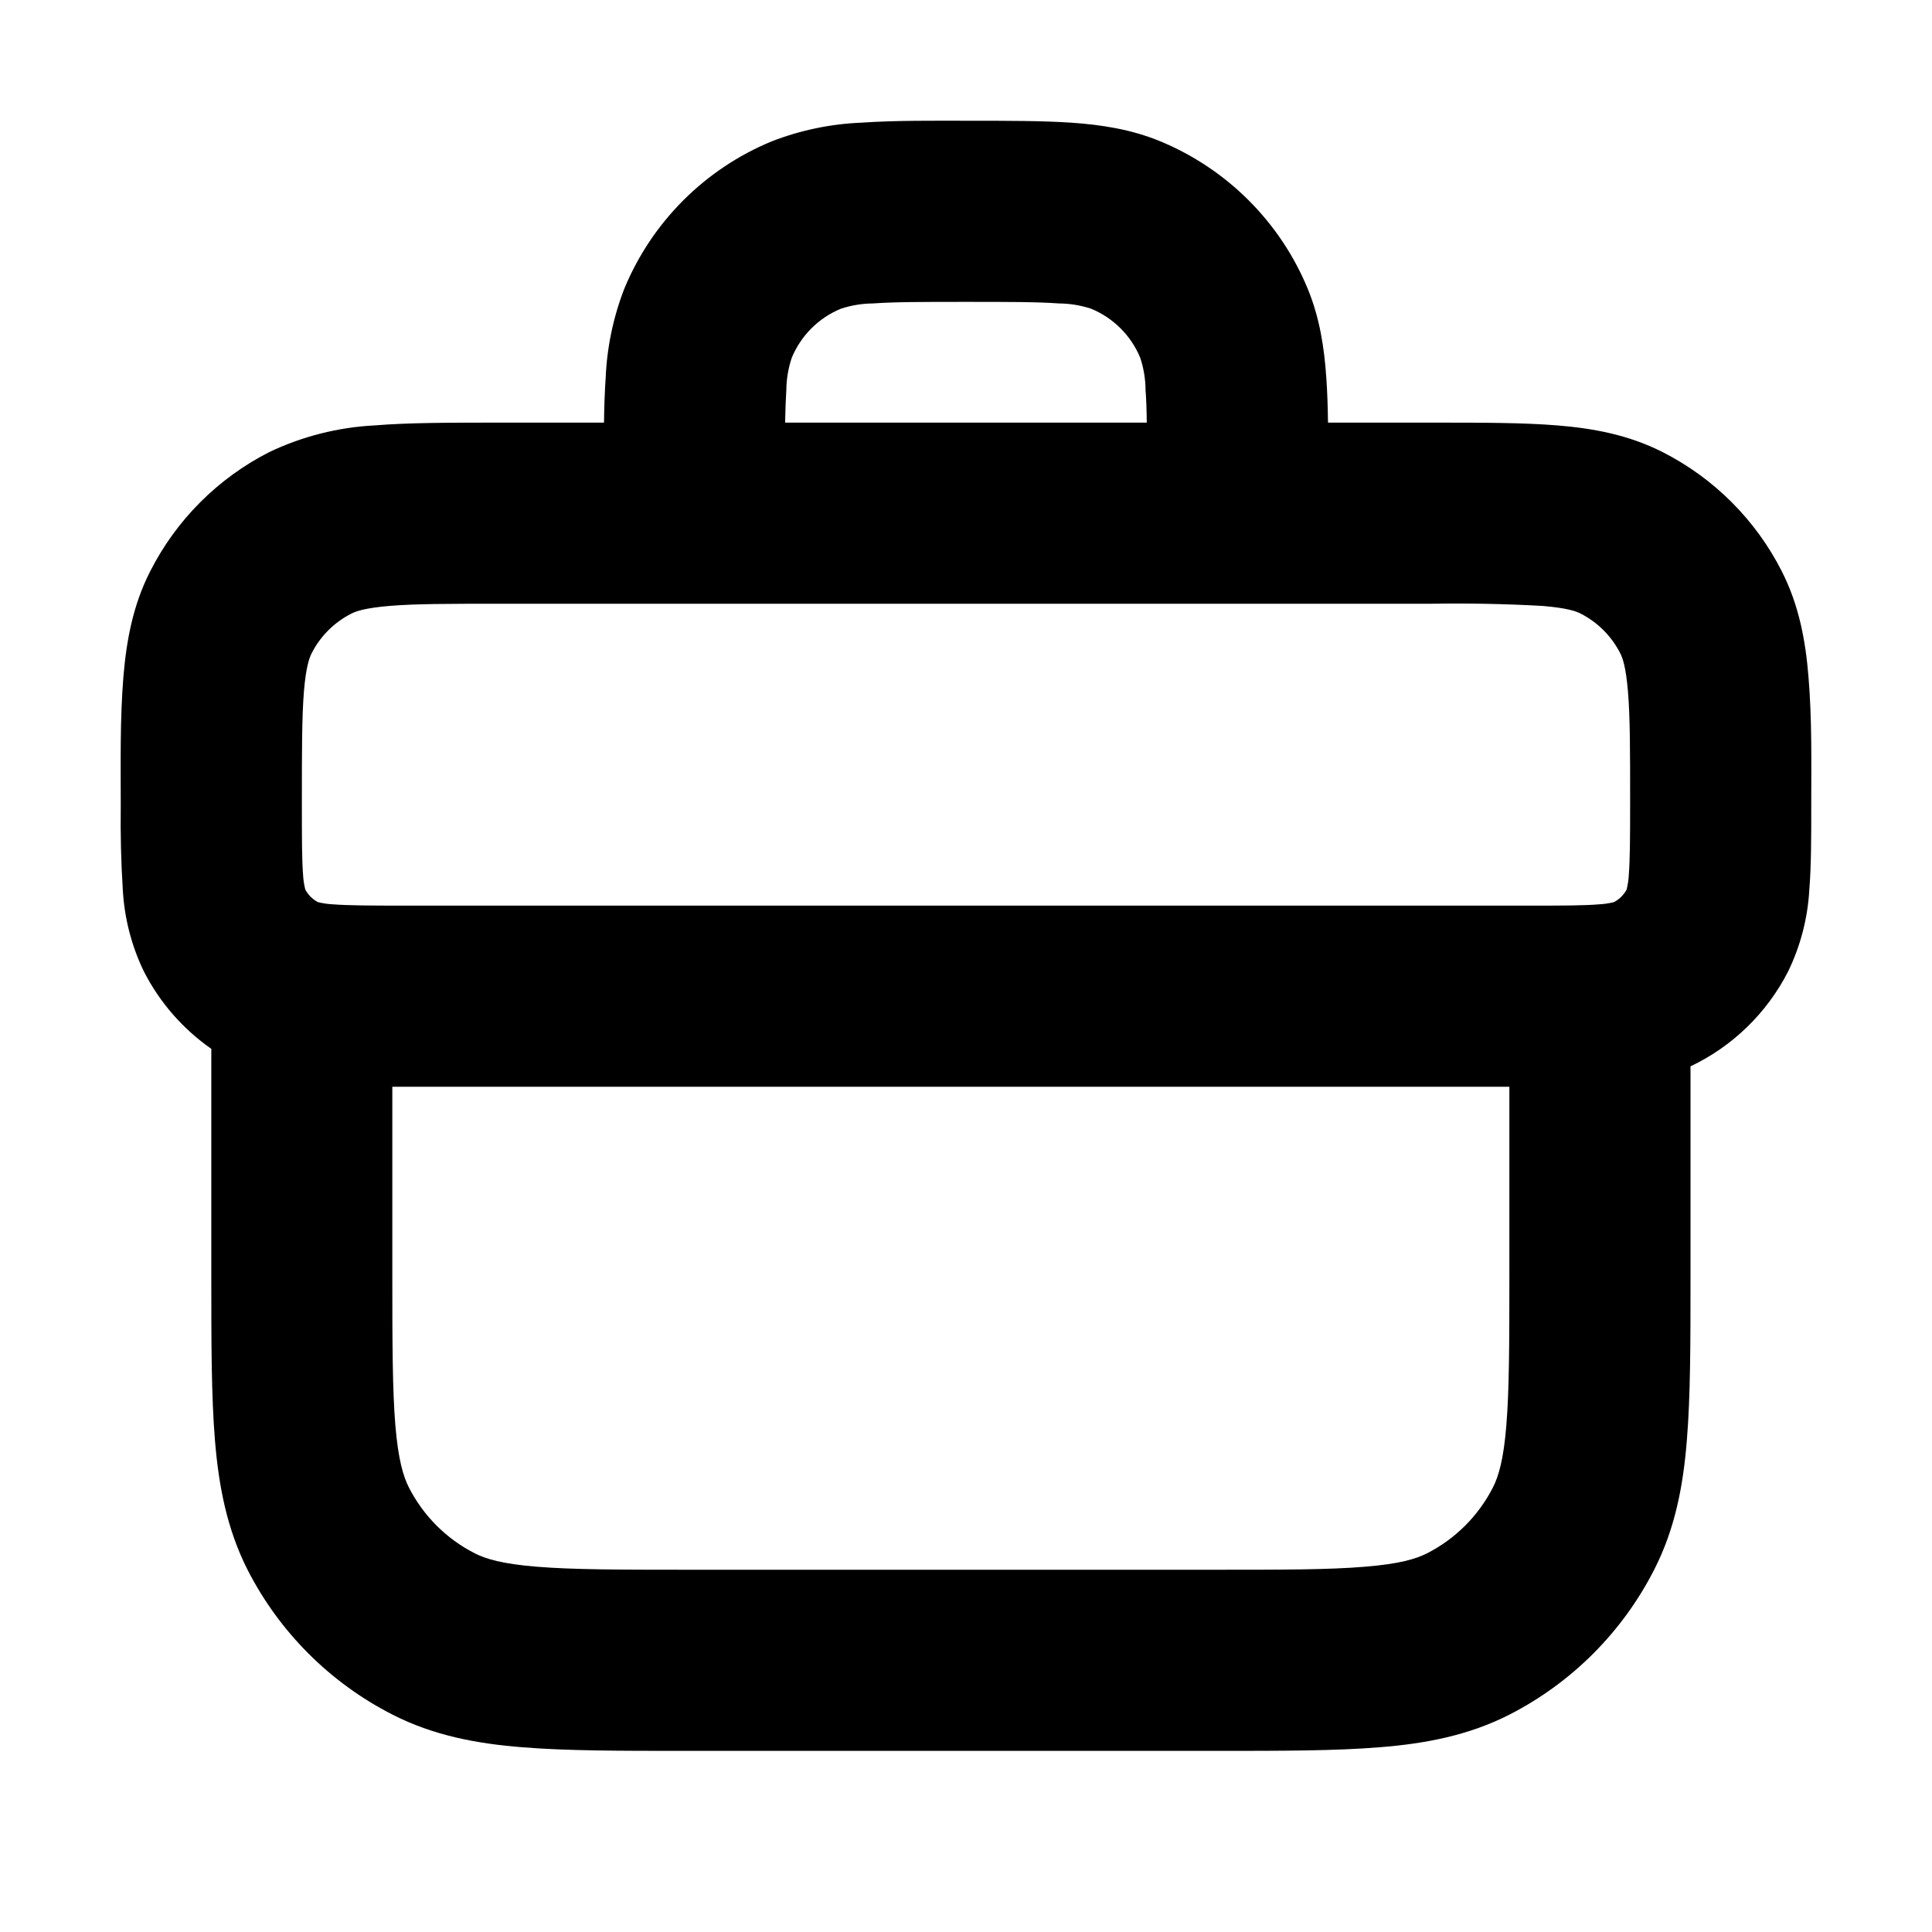
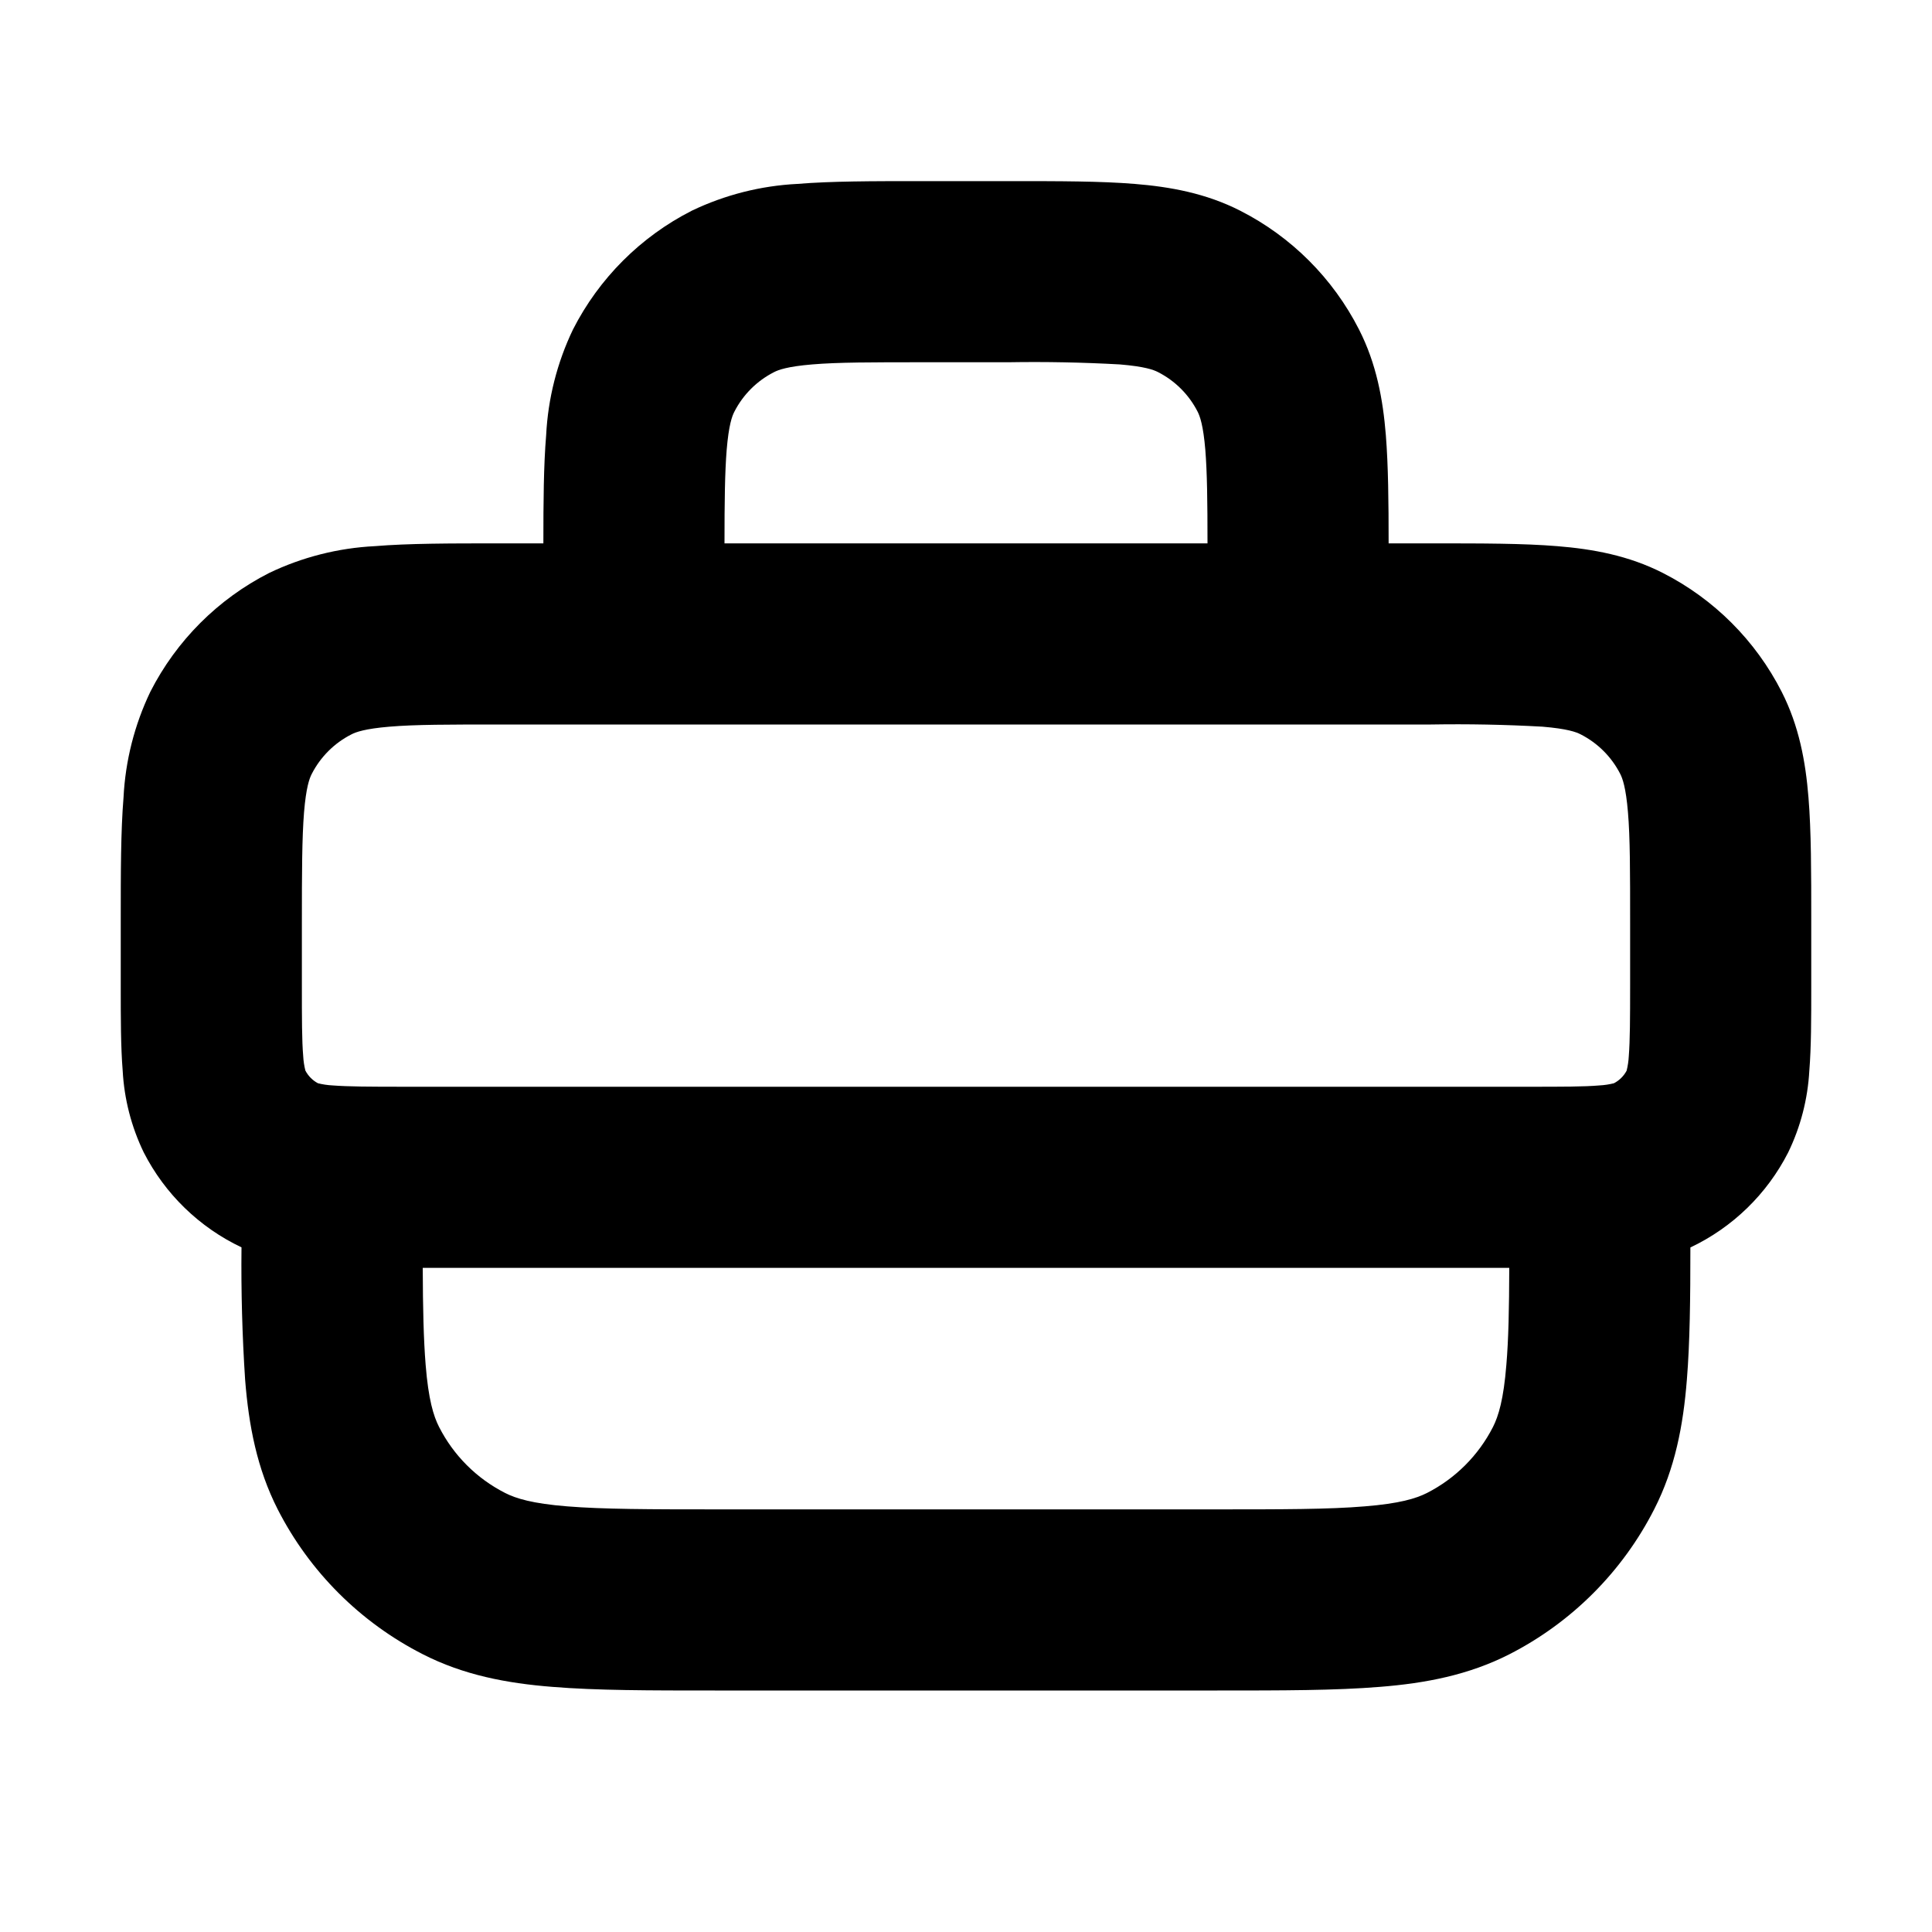
<svg xmlns="http://www.w3.org/2000/svg" width="16" height="16" fill="currentColor" viewBox="0 0 16 16">
-   <path fill-rule="evenodd" d="M8.024 1c.329 0 .613 0 .848.016.247.017.495.054.739.155.551.229.99.667 1.218 1.218.101.244.138.492.155.74.008.112.012.236.014.371h.88c.396 0 .737 0 1.018.023.297.024.592.078.875.222.424.216.768.56.984.984.144.283.198.578.222.875.03.356.023.715.023 1.072 0 .258 0 .494-.016.692a1.775 1.775 0 0 1-.175.676 1.75 1.75 0 0 1-.809.787v1.75c0 .534 0 .98-.03 1.344-.03.38-.098.736-.27 1.073a2.751 2.751 0 0 1-1.2 1.202c-.338.172-.694.24-1.074.27-.365.03-.81.03-1.345.03H5.67c-.535 0-.98 0-1.345-.03-.38-.03-.737-.098-1.074-.27A2.75 2.75 0 0 1 2.05 13c-.171-.338-.239-.694-.27-1.074-.03-.365-.03-.81-.03-1.345V8.686a1.75 1.75 0 0 1-.559-.642 1.774 1.774 0 0 1-.174-.676A9.05 9.05 0 0 1 1 6.676c0-.357-.007-.716.022-1.072.025-.297.078-.592.223-.875a2.25 2.25 0 0 1 .983-.984 2.3 2.3 0 0 1 .875-.222c.281-.023.622-.023 1.018-.023h.881c.002-.135.006-.259.014-.372a2.31 2.31 0 0 1 .155-.739A2.25 2.25 0 0 1 6.39 1.171a2.31 2.31 0 0 1 .74-.155C7.427.996 7.727 1 8.025 1Zm1.474 2.5H6.502c.002-.104.005-.192.01-.27a.87.87 0 0 1 .045-.267.75.75 0 0 1 .406-.406.87.87 0 0 1 .267-.044C7.408 2.5 7.64 2.5 8 2.5c.36 0 .592 0 .77.013a.87.87 0 0 1 .267.044.75.75 0 0 1 .406.406.87.87 0 0 1 .044.267c.006.078.009.166.01.27ZM5 5h-.85c-.433 0-.712 0-.925.018-.203.017-.279.045-.316.064a.75.75 0 0 0-.328.328c-.019.037-.047.112-.064.316-.017.212-.017.492-.017.924 0 .292 0 .467.01.596a.627.627 0 0 0 .018.12.25.25 0 0 0 .105.105.628.628 0 0 0 .12.018c.13.01.304.011.597.011h9.3c.292 0 .467 0 .596-.011a.626.626 0 0 0 .12-.018.25.25 0 0 0 .105-.104.638.638 0 0 0 .018-.121c.01-.13.011-.304.011-.596 0-.432 0-.712-.018-.924-.017-.204-.045-.28-.064-.316a.75.75 0 0 0-.327-.328c-.038-.02-.113-.047-.317-.064A12.753 12.753 0 0 0 11.85 5H5Zm8.47 2.37v-.002Zm-.1.1h-.002Zm-10.74 0h.002Zm-.101-.102v.001ZM3.249 9v1.55c0 .572.001.957.025 1.252.024.288.066.425.112.516.12.235.31.426.546.546.09.046.228.088.515.111.296.024.68.025 1.253.025h4.35c.572 0 .957 0 1.252-.025.288-.023.425-.065.516-.111a1.25 1.25 0 0 0 .546-.546c.046-.091.088-.228.111-.515.024-.296.025-.68.025-1.253V9H3.25Z" clip-rule="evenodd" />
+   <path fill-rule="evenodd" d="M7.621 1.5h.758c.395 0 .736 0 1.017.023.297.024.592.078.875.222.424.216.768.56.984.984.144.283.198.578.222.875.02.252.023.552.023.896h.379c.395 0 .736 0 1.017.023.297.024.592.078.875.222.424.216.768.56.984.984.144.283.198.578.222.875.023.28.023.622.023 1.017v.555c0 .258 0 .494-.016.692a1.775 1.775 0 0 1-.175.676 1.75 1.75 0 0 1-.81.787c0 .425-.004.788-.029 1.094-.03.38-.098.736-.27 1.073a2.751 2.751 0 0 1-1.2 1.202c-.338.172-.694.24-1.074.27-.365.03-.81.03-1.345.03H5.92c-.535 0-.98 0-1.345-.03-.38-.03-.736-.098-1.073-.27A2.75 2.75 0 0 1 2.3 12.5c-.172-.338-.24-.694-.27-1.074A14.394 14.394 0 0 1 2 10.33a1.75 1.75 0 0 1-.81-.787 1.774 1.774 0 0 1-.174-.676C1 8.67 1 8.434 1 8.176v-.555c0-.395 0-.736.023-1.017a2.29 2.29 0 0 1 .222-.875 2.25 2.25 0 0 1 .984-.984 2.29 2.29 0 0 1 .875-.222c.28-.023.622-.023 1.017-.023H4.5c0-.344.002-.644.023-.896a2.29 2.29 0 0 1 .222-.875 2.25 2.25 0 0 1 .984-.984 2.29 2.29 0 0 1 .875-.222c.28-.023.622-.023 1.017-.023Zm-1.62 3H10c0-.349-.003-.587-.018-.774-.017-.204-.045-.28-.064-.317a.75.75 0 0 0-.327-.327c-.038-.02-.113-.047-.317-.064A12.755 12.755 0 0 0 8.35 3h-.7c-.432 0-.712 0-.924.018-.204.017-.28.045-.316.064a.75.75 0 0 0-.328.327c-.02.038-.047.113-.064.317C6.003 3.913 6 4.15 6 4.5Zm-2.5 6c.001.336.007.592.024.803.023.287.065.424.111.514.12.236.311.427.547.547.09.046.227.088.514.111.296.024.68.025 1.253.025h4.1c.572 0 .957 0 1.252-.025.288-.023.425-.065.516-.111a1.25 1.25 0 0 0 .546-.546c.046-.091.088-.228.111-.515.018-.211.023-.467.024-.803H3.501Zm-.275-4.482c-.204.017-.28.045-.316.064a.75.75 0 0 0-.328.327c-.02.038-.047.113-.064.317-.017.212-.018.492-.018.924v.5c0 .292 0 .467.011.596a.627.627 0 0 0 .018.12.25.25 0 0 0 .104.105.627.627 0 0 0 .121.018c.13.01.304.011.596.011h9.3c.292 0 .467 0 .596-.011a.625.625 0 0 0 .12-.018.25.25 0 0 0 .105-.104.638.638 0 0 0 .018-.121c.01-.13.011-.304.011-.596v-.5c0-.432 0-.712-.018-.924-.017-.204-.045-.28-.064-.317a.75.75 0 0 0-.327-.327c-.038-.02-.113-.047-.317-.064A12.755 12.755 0 0 0 11.85 6h-7.7c-.432 0-.712 0-.924.018ZM13.47 8.869v-.001Zm-.1.101h-.002Zm-10.74 0h.002Zm-.1-.102v.001Z" clip-rule="evenodd" />
</svg>
